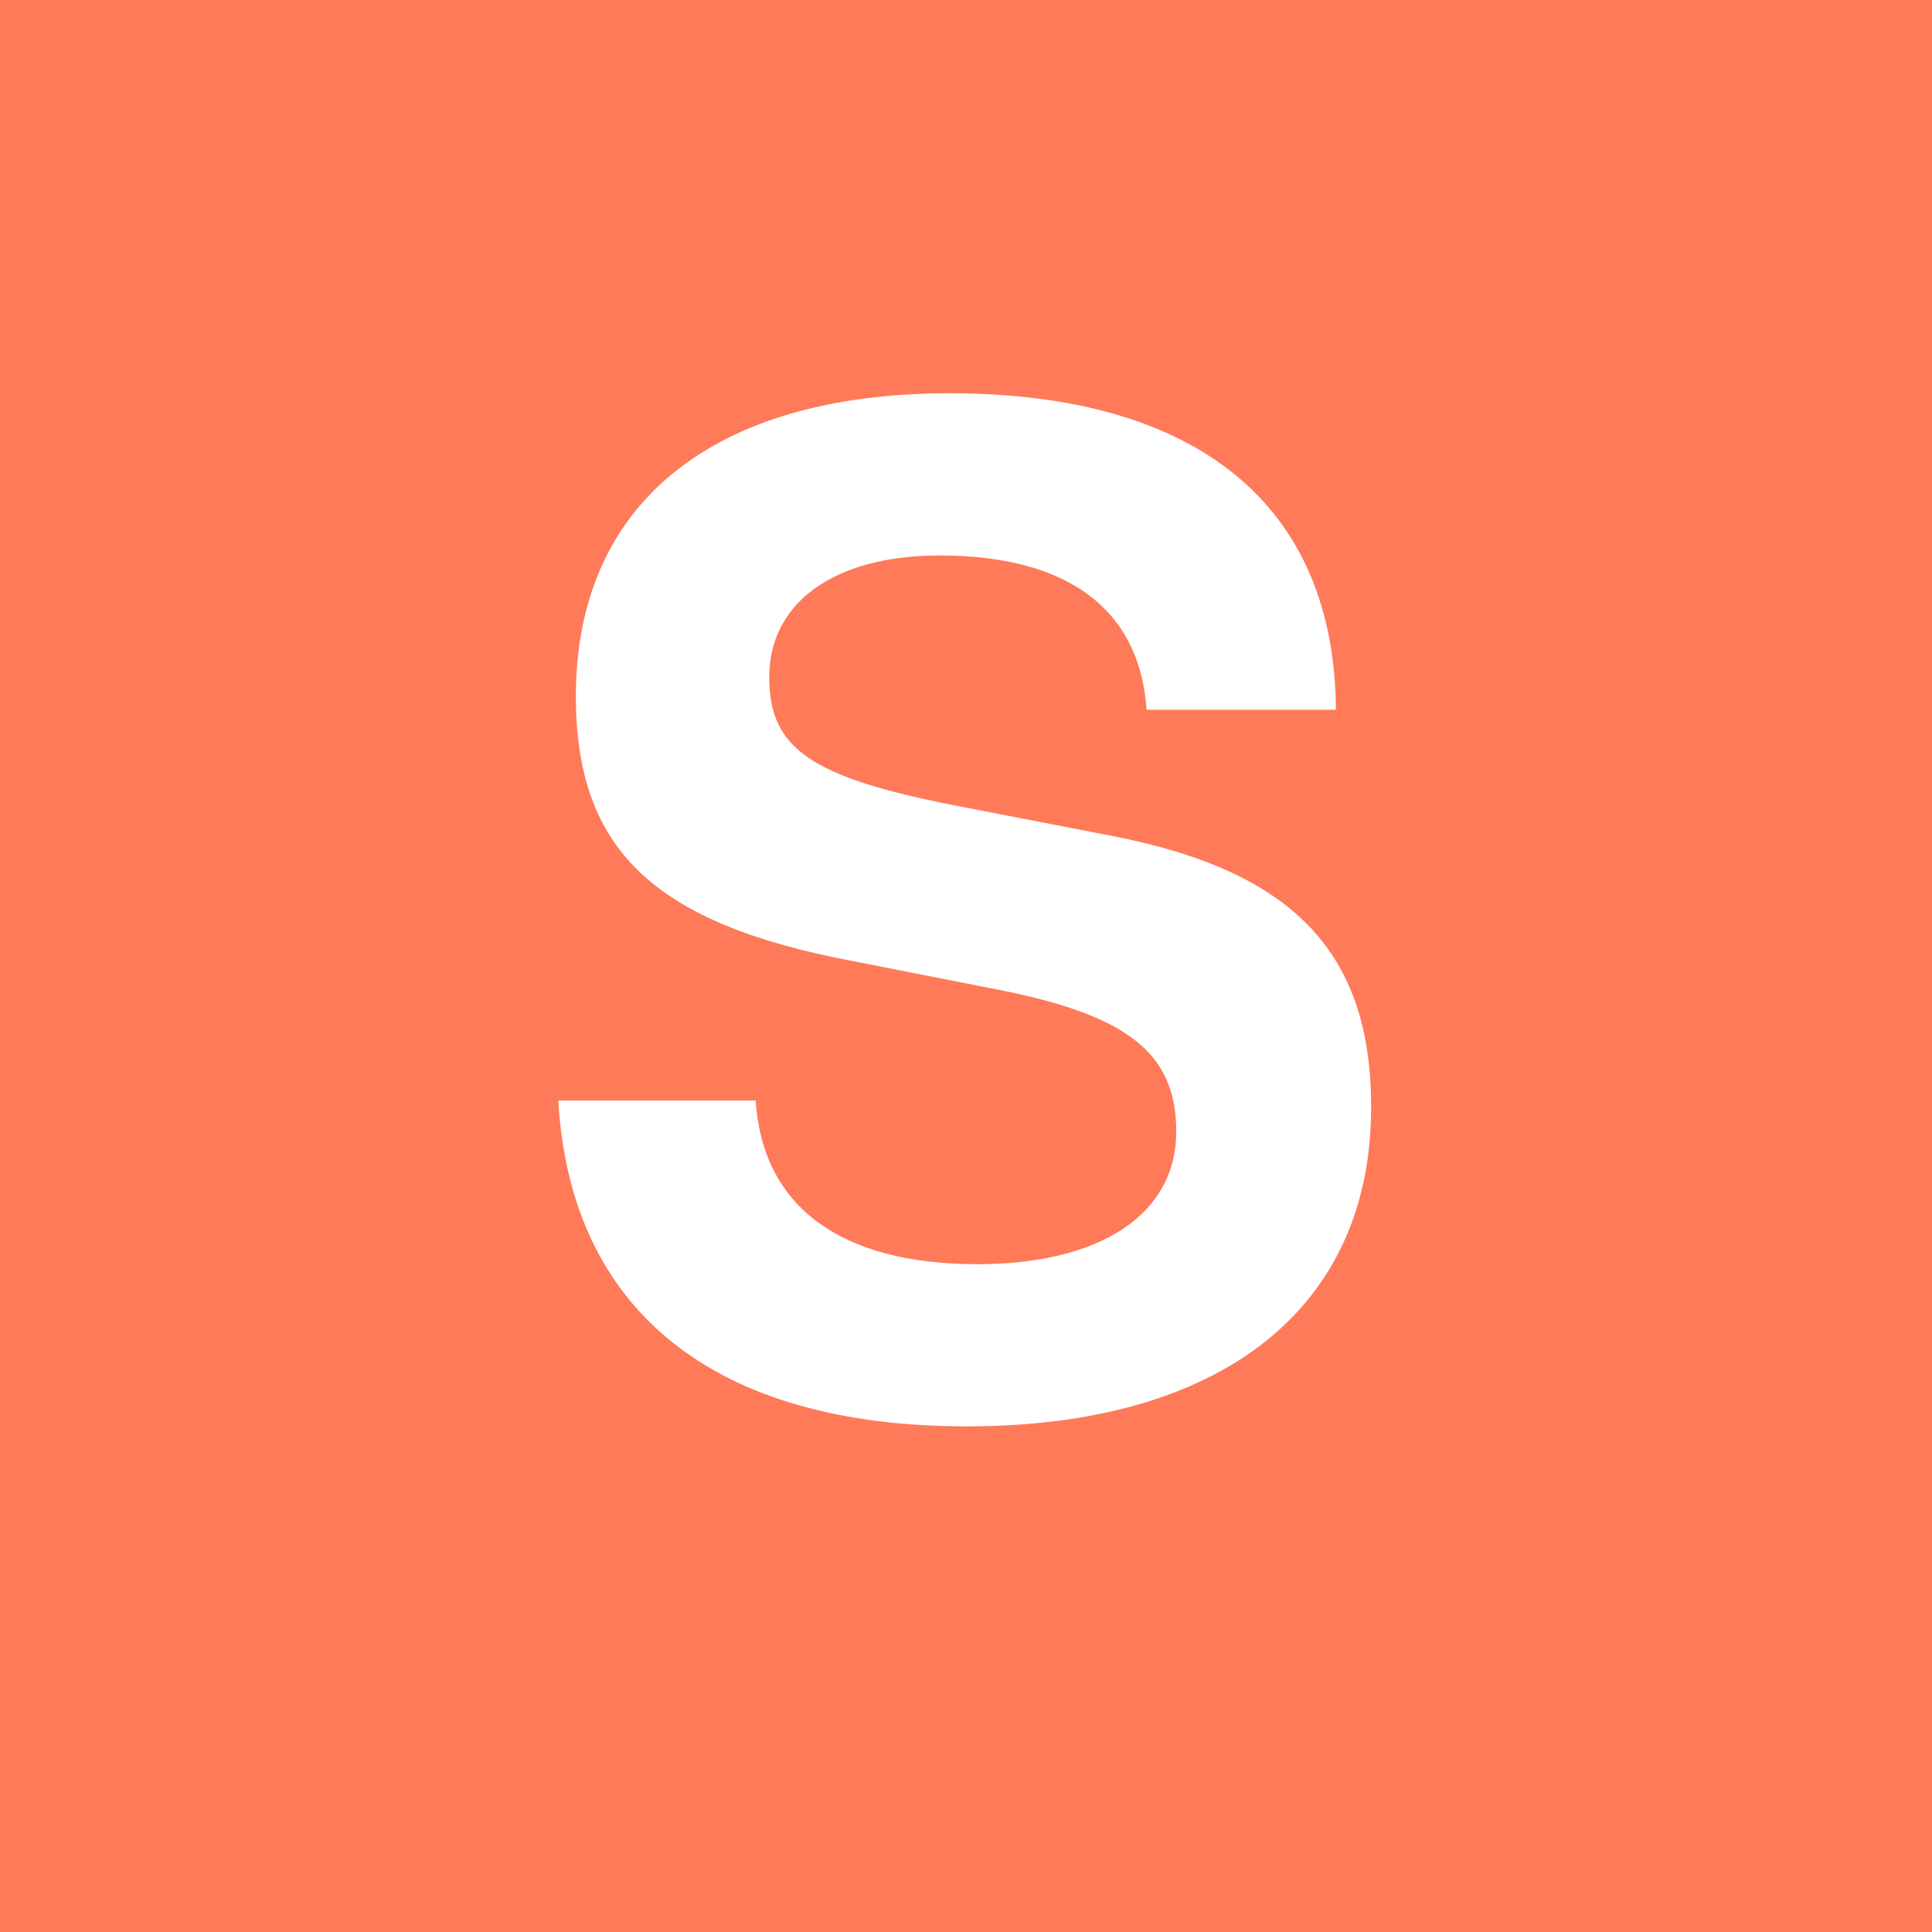
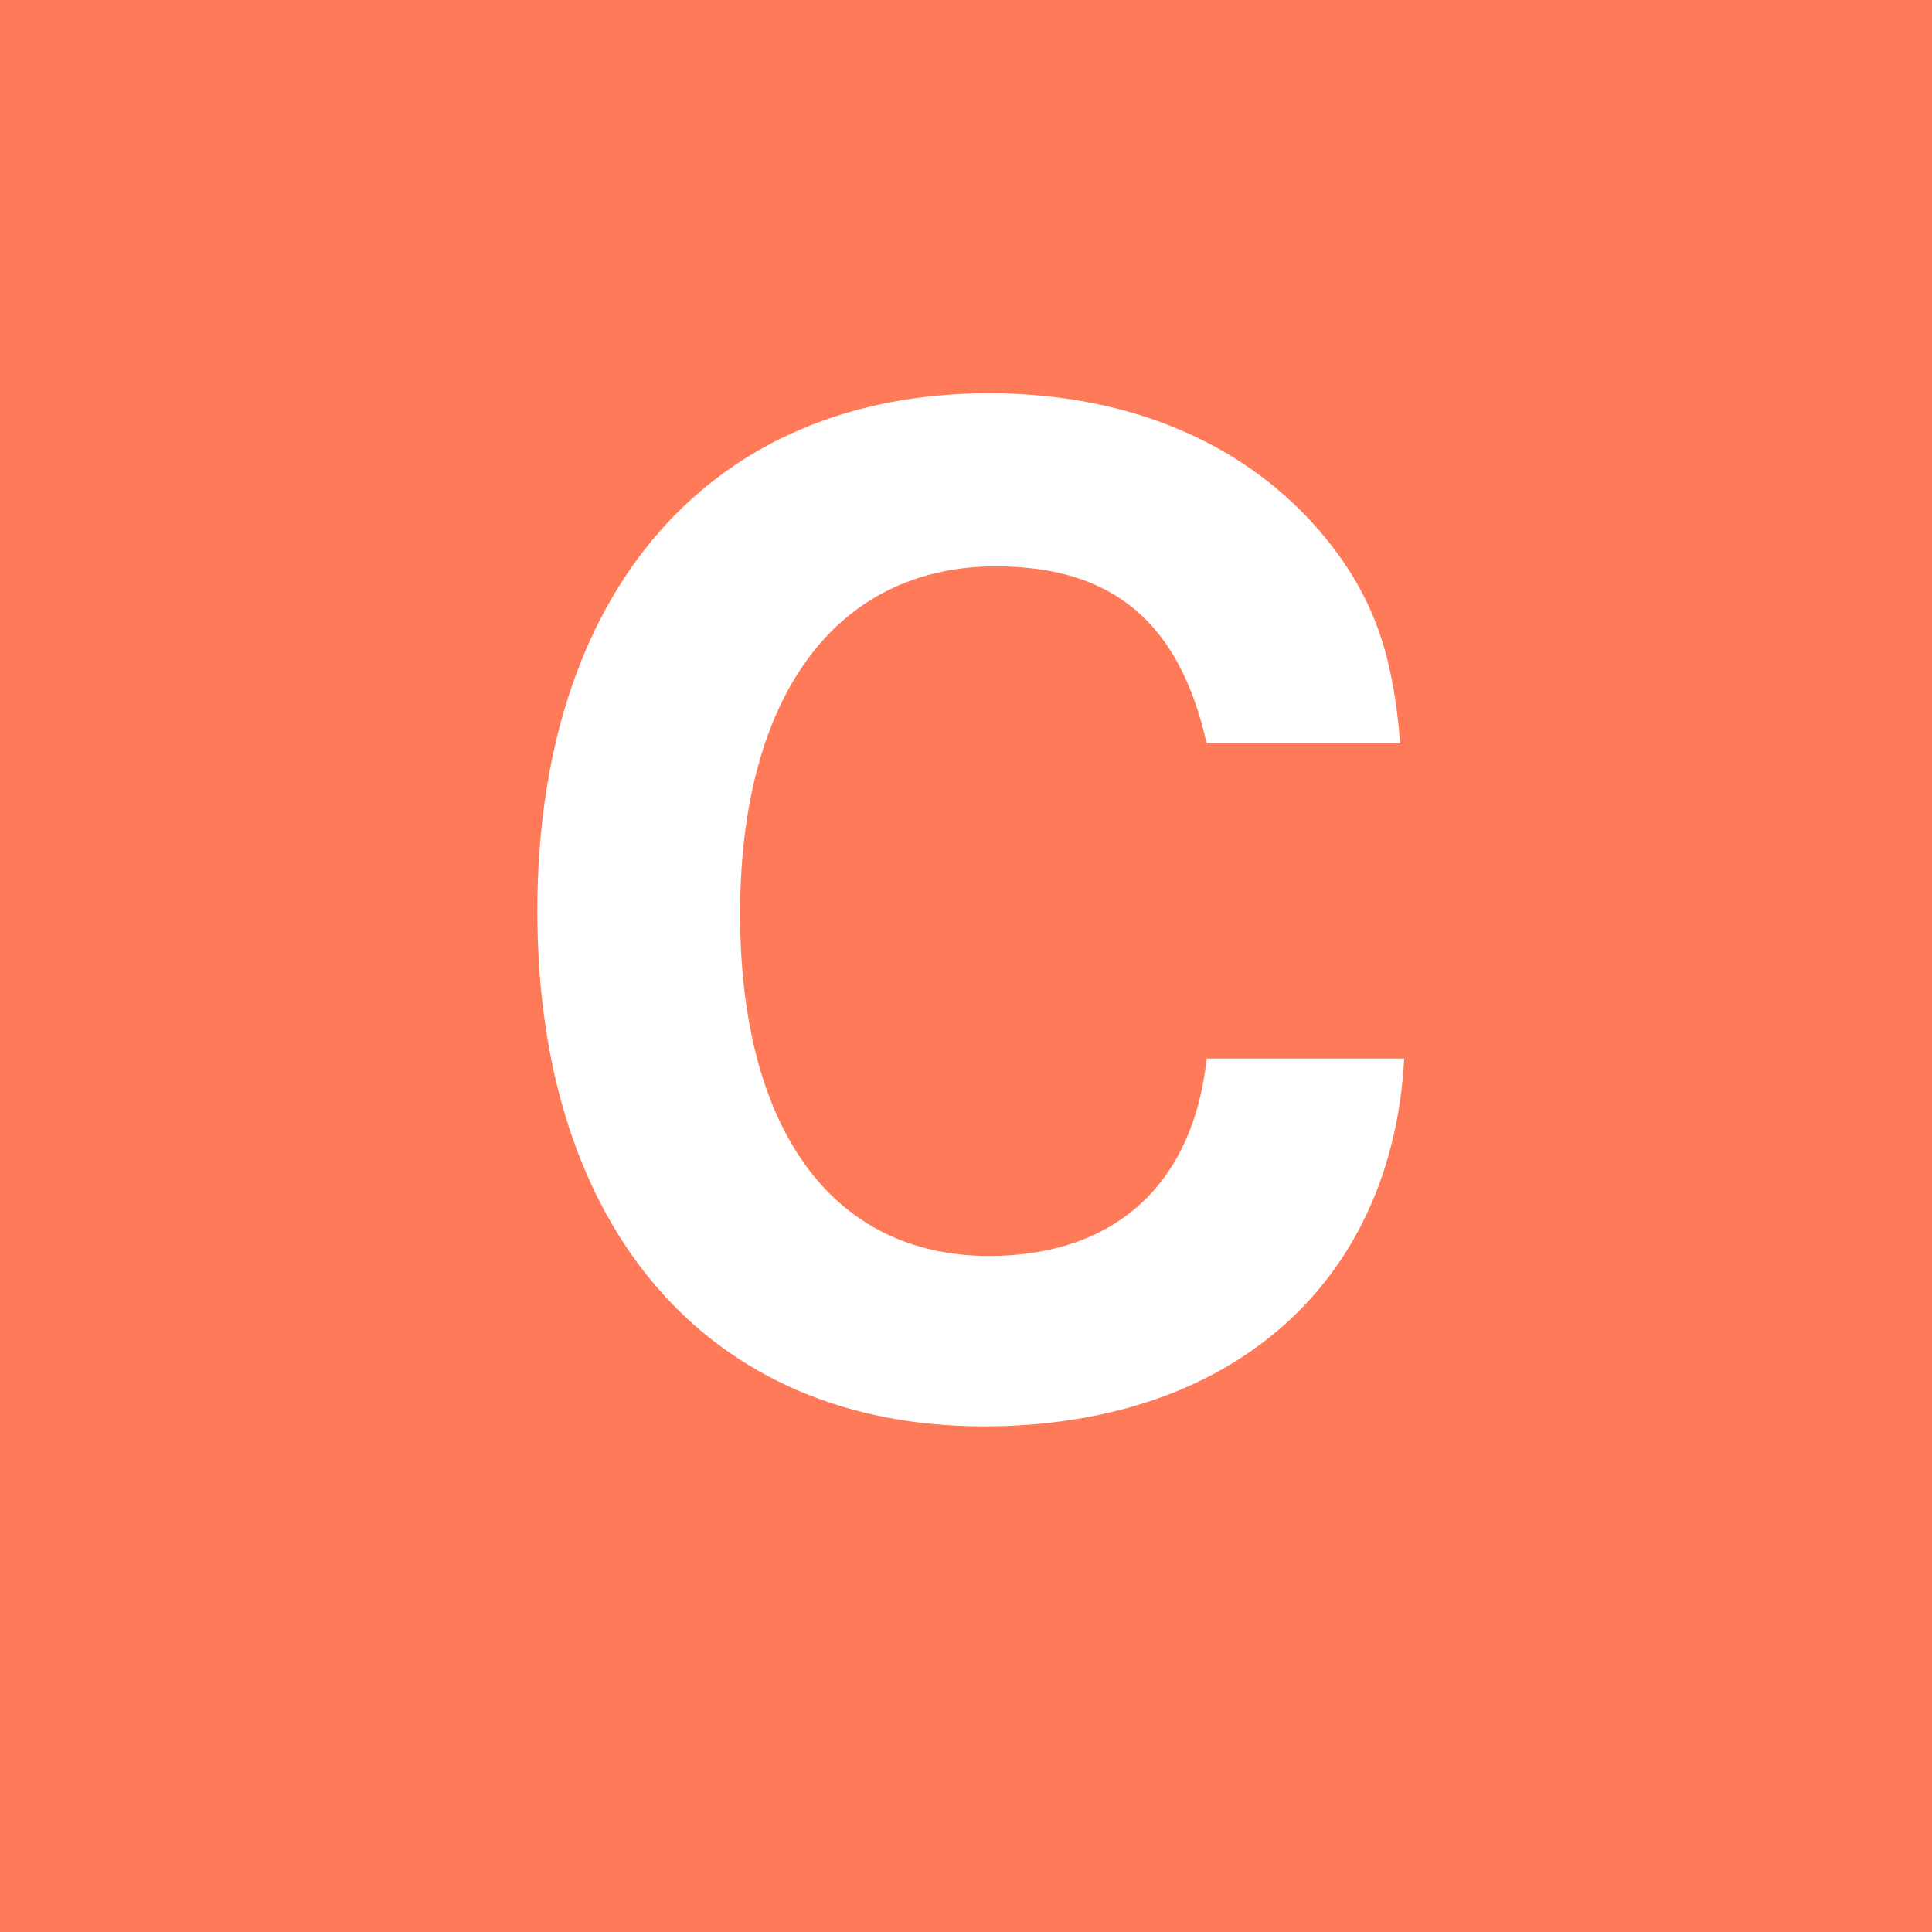
<svg xmlns="http://www.w3.org/2000/svg" width="180" height="180" viewBox="0 0 180 180">
  <rect width="180" height="180" fill="#FF7A59" />
-   <text x="90" y="130" text-anchor="middle" font-family="Helvetica Neue, Helvetica, Arial, sans-serif" font-size="126" font-weight="700" fill="#FFFFFF">S</text>
+   <text x="90" y="130" text-anchor="middle" font-family="Helvetica Neue, Helvetica, Arial, sans-serif" font-size="126" font-weight="700" fill="#FFFFFF">C</text>
</svg>
